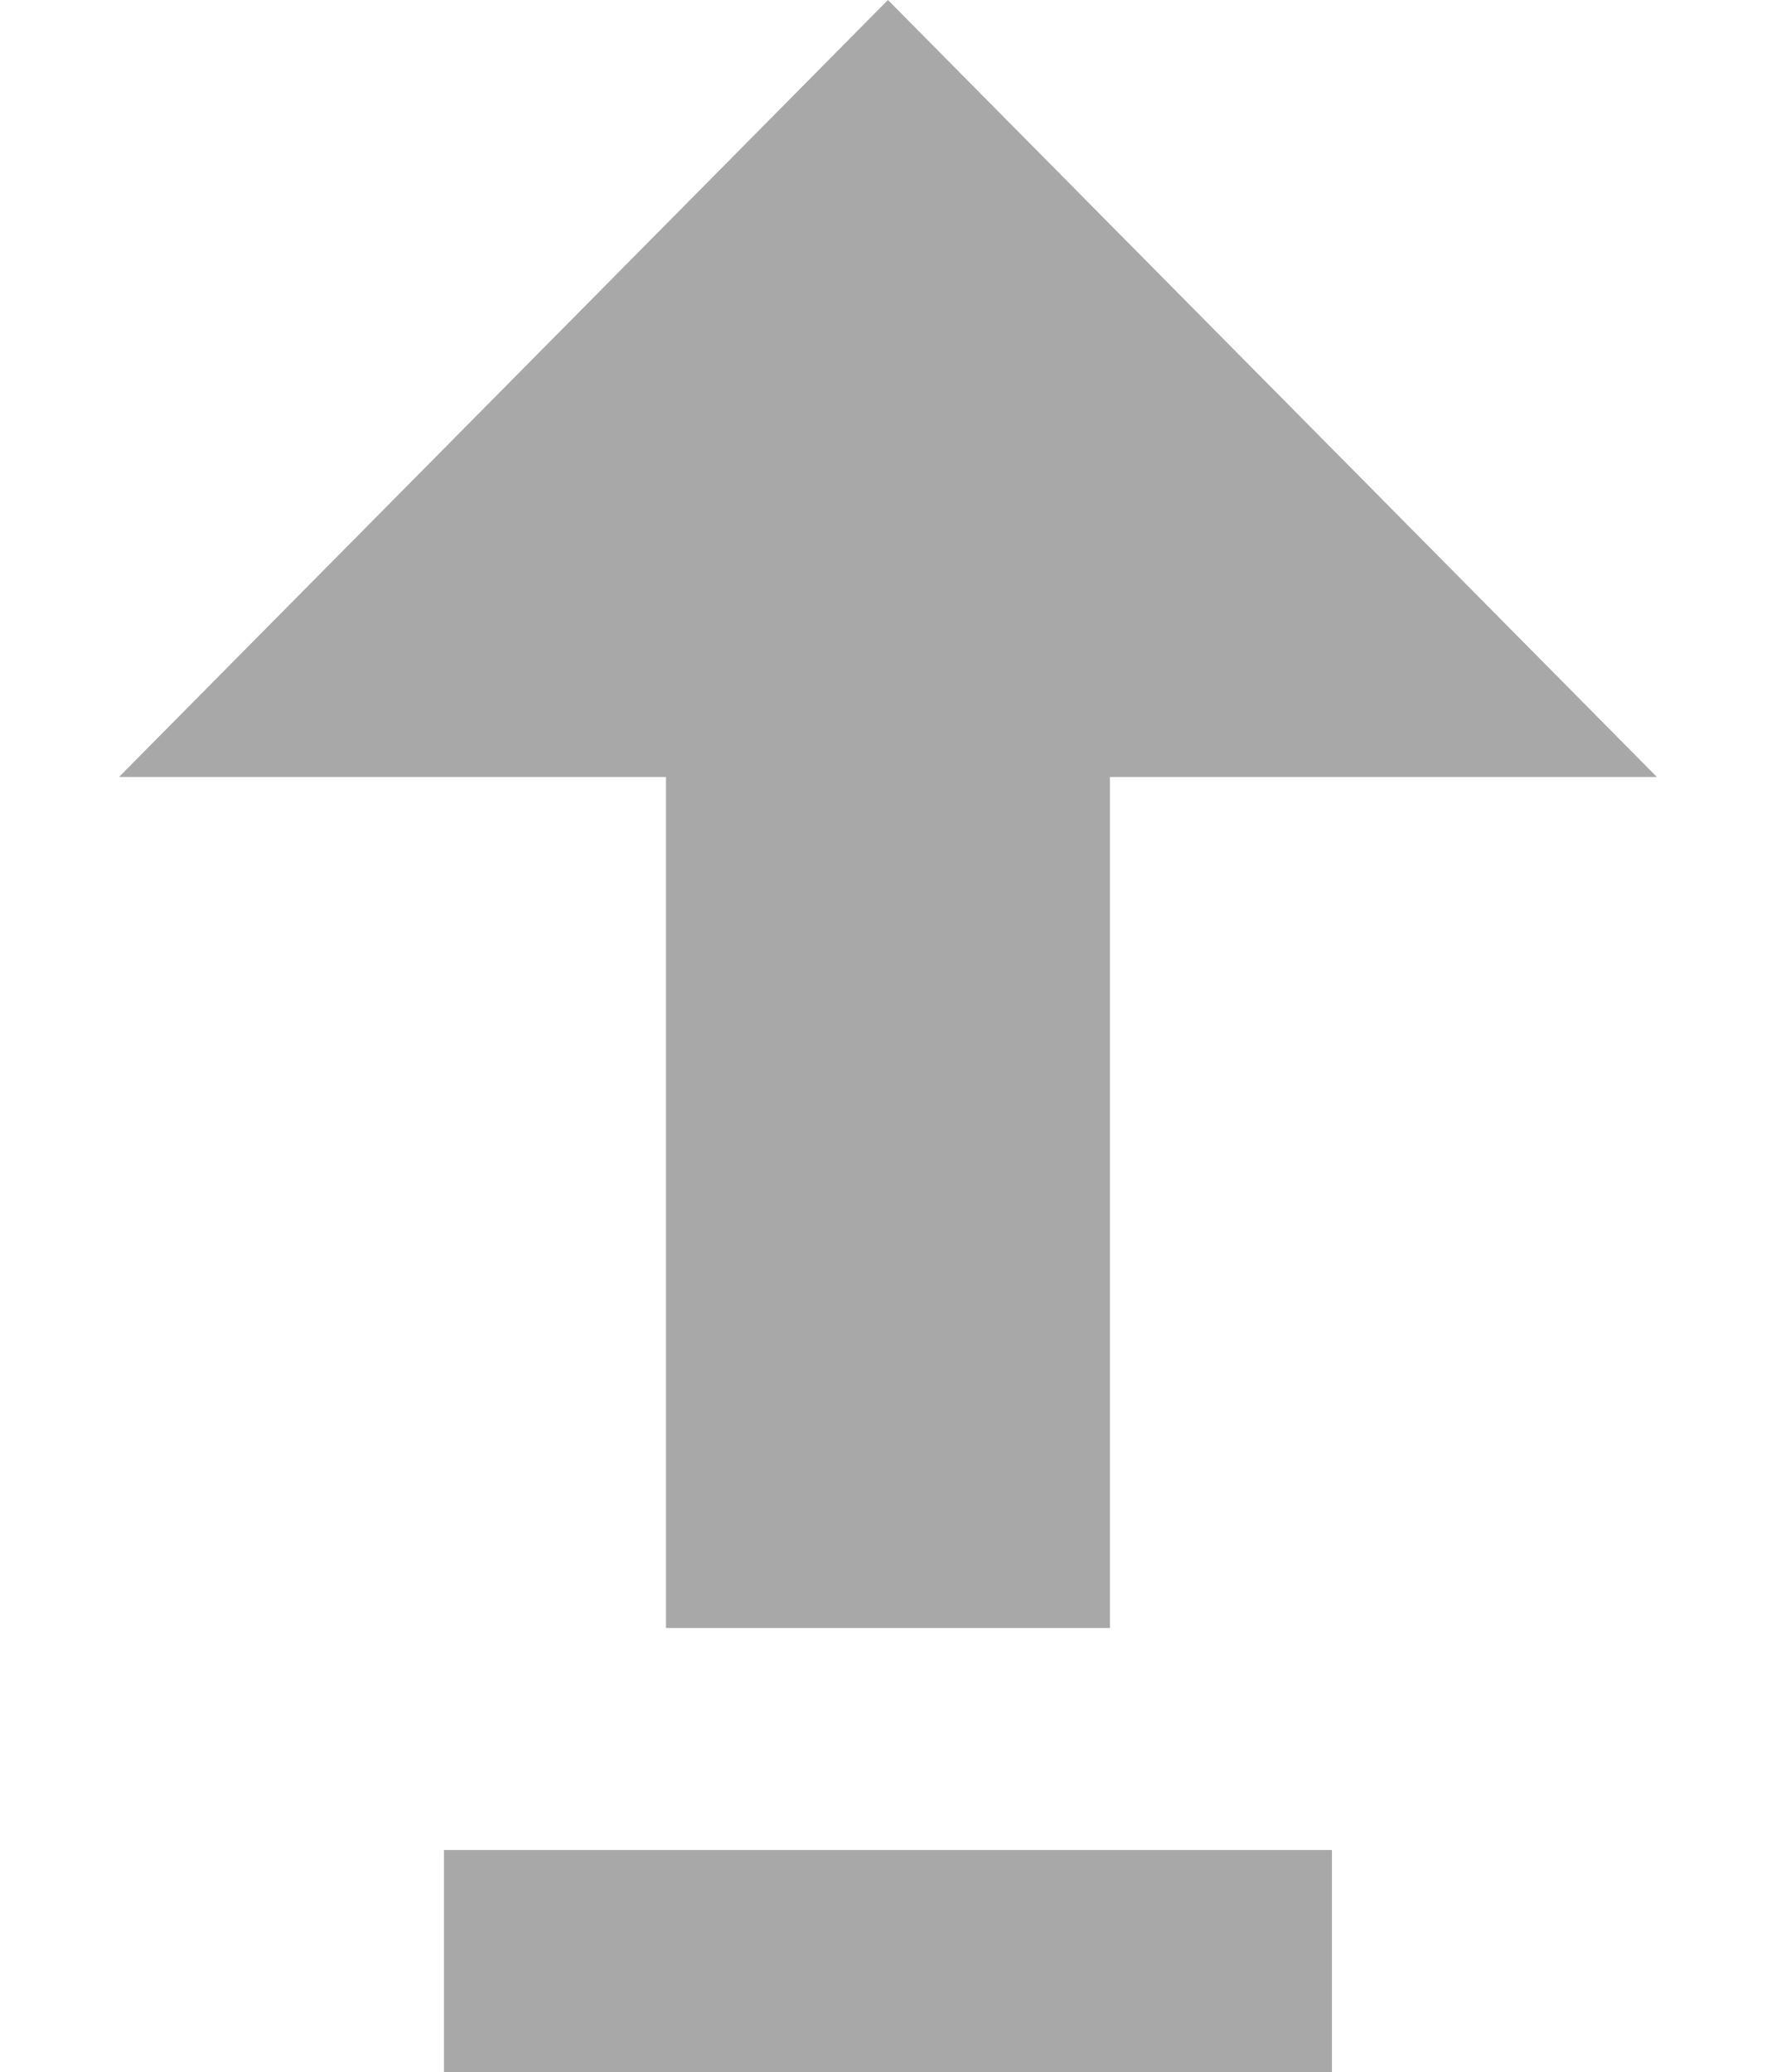
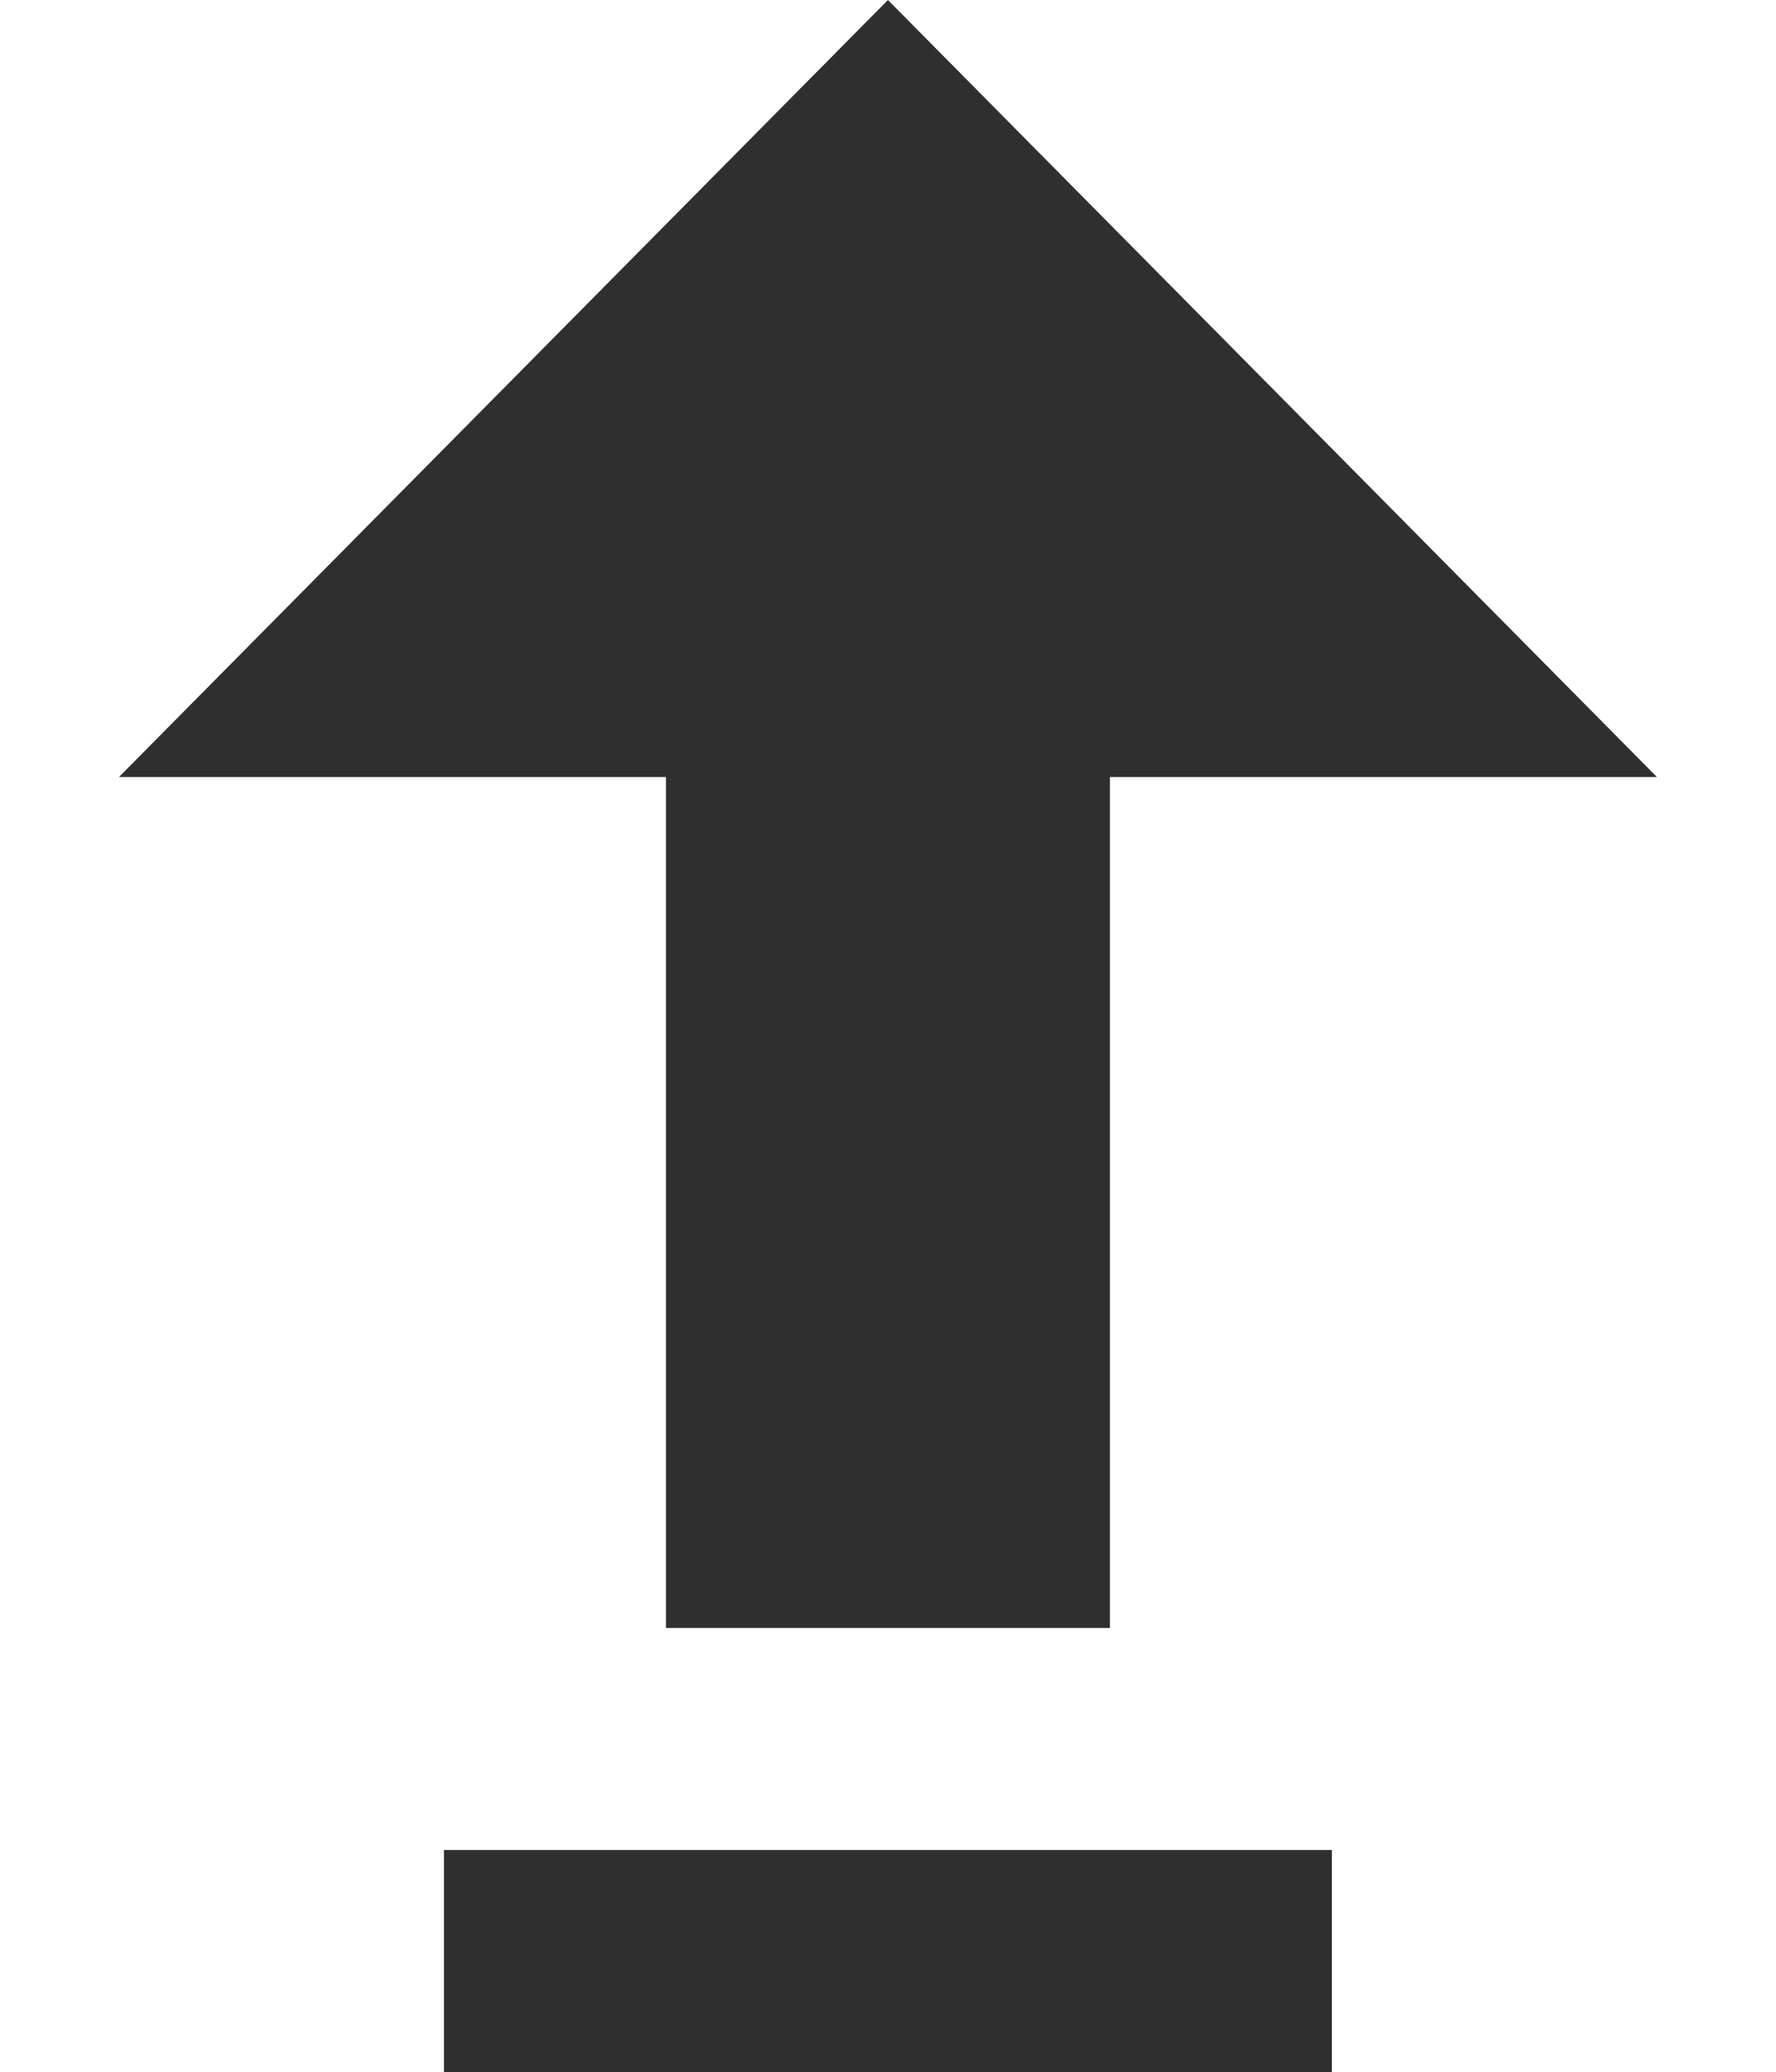
<svg xmlns="http://www.w3.org/2000/svg" width="24" height="28" viewBox="0 0 24 28" fill="none">
-   <path d="M12 0L22.392 10.5H1.608L12 0Z" fill="#A8A8A8" />
-   <rect x="9" y="9" width="6" height="13" fill="#A8A8A8" />
-   <rect x="6" y="25" width="12" height="3" fill="#A8A8A8" />
+   <path d="M12 0L22.392 10.5H1.608L12 0Z" fill="#2F2F2F" />
+   <rect x="9" y="9" width="6" height="13" fill="#2F2F2F" />
+   <rect x="6" y="25" width="12" height="3" fill="#2F2F2F" />
</svg>
